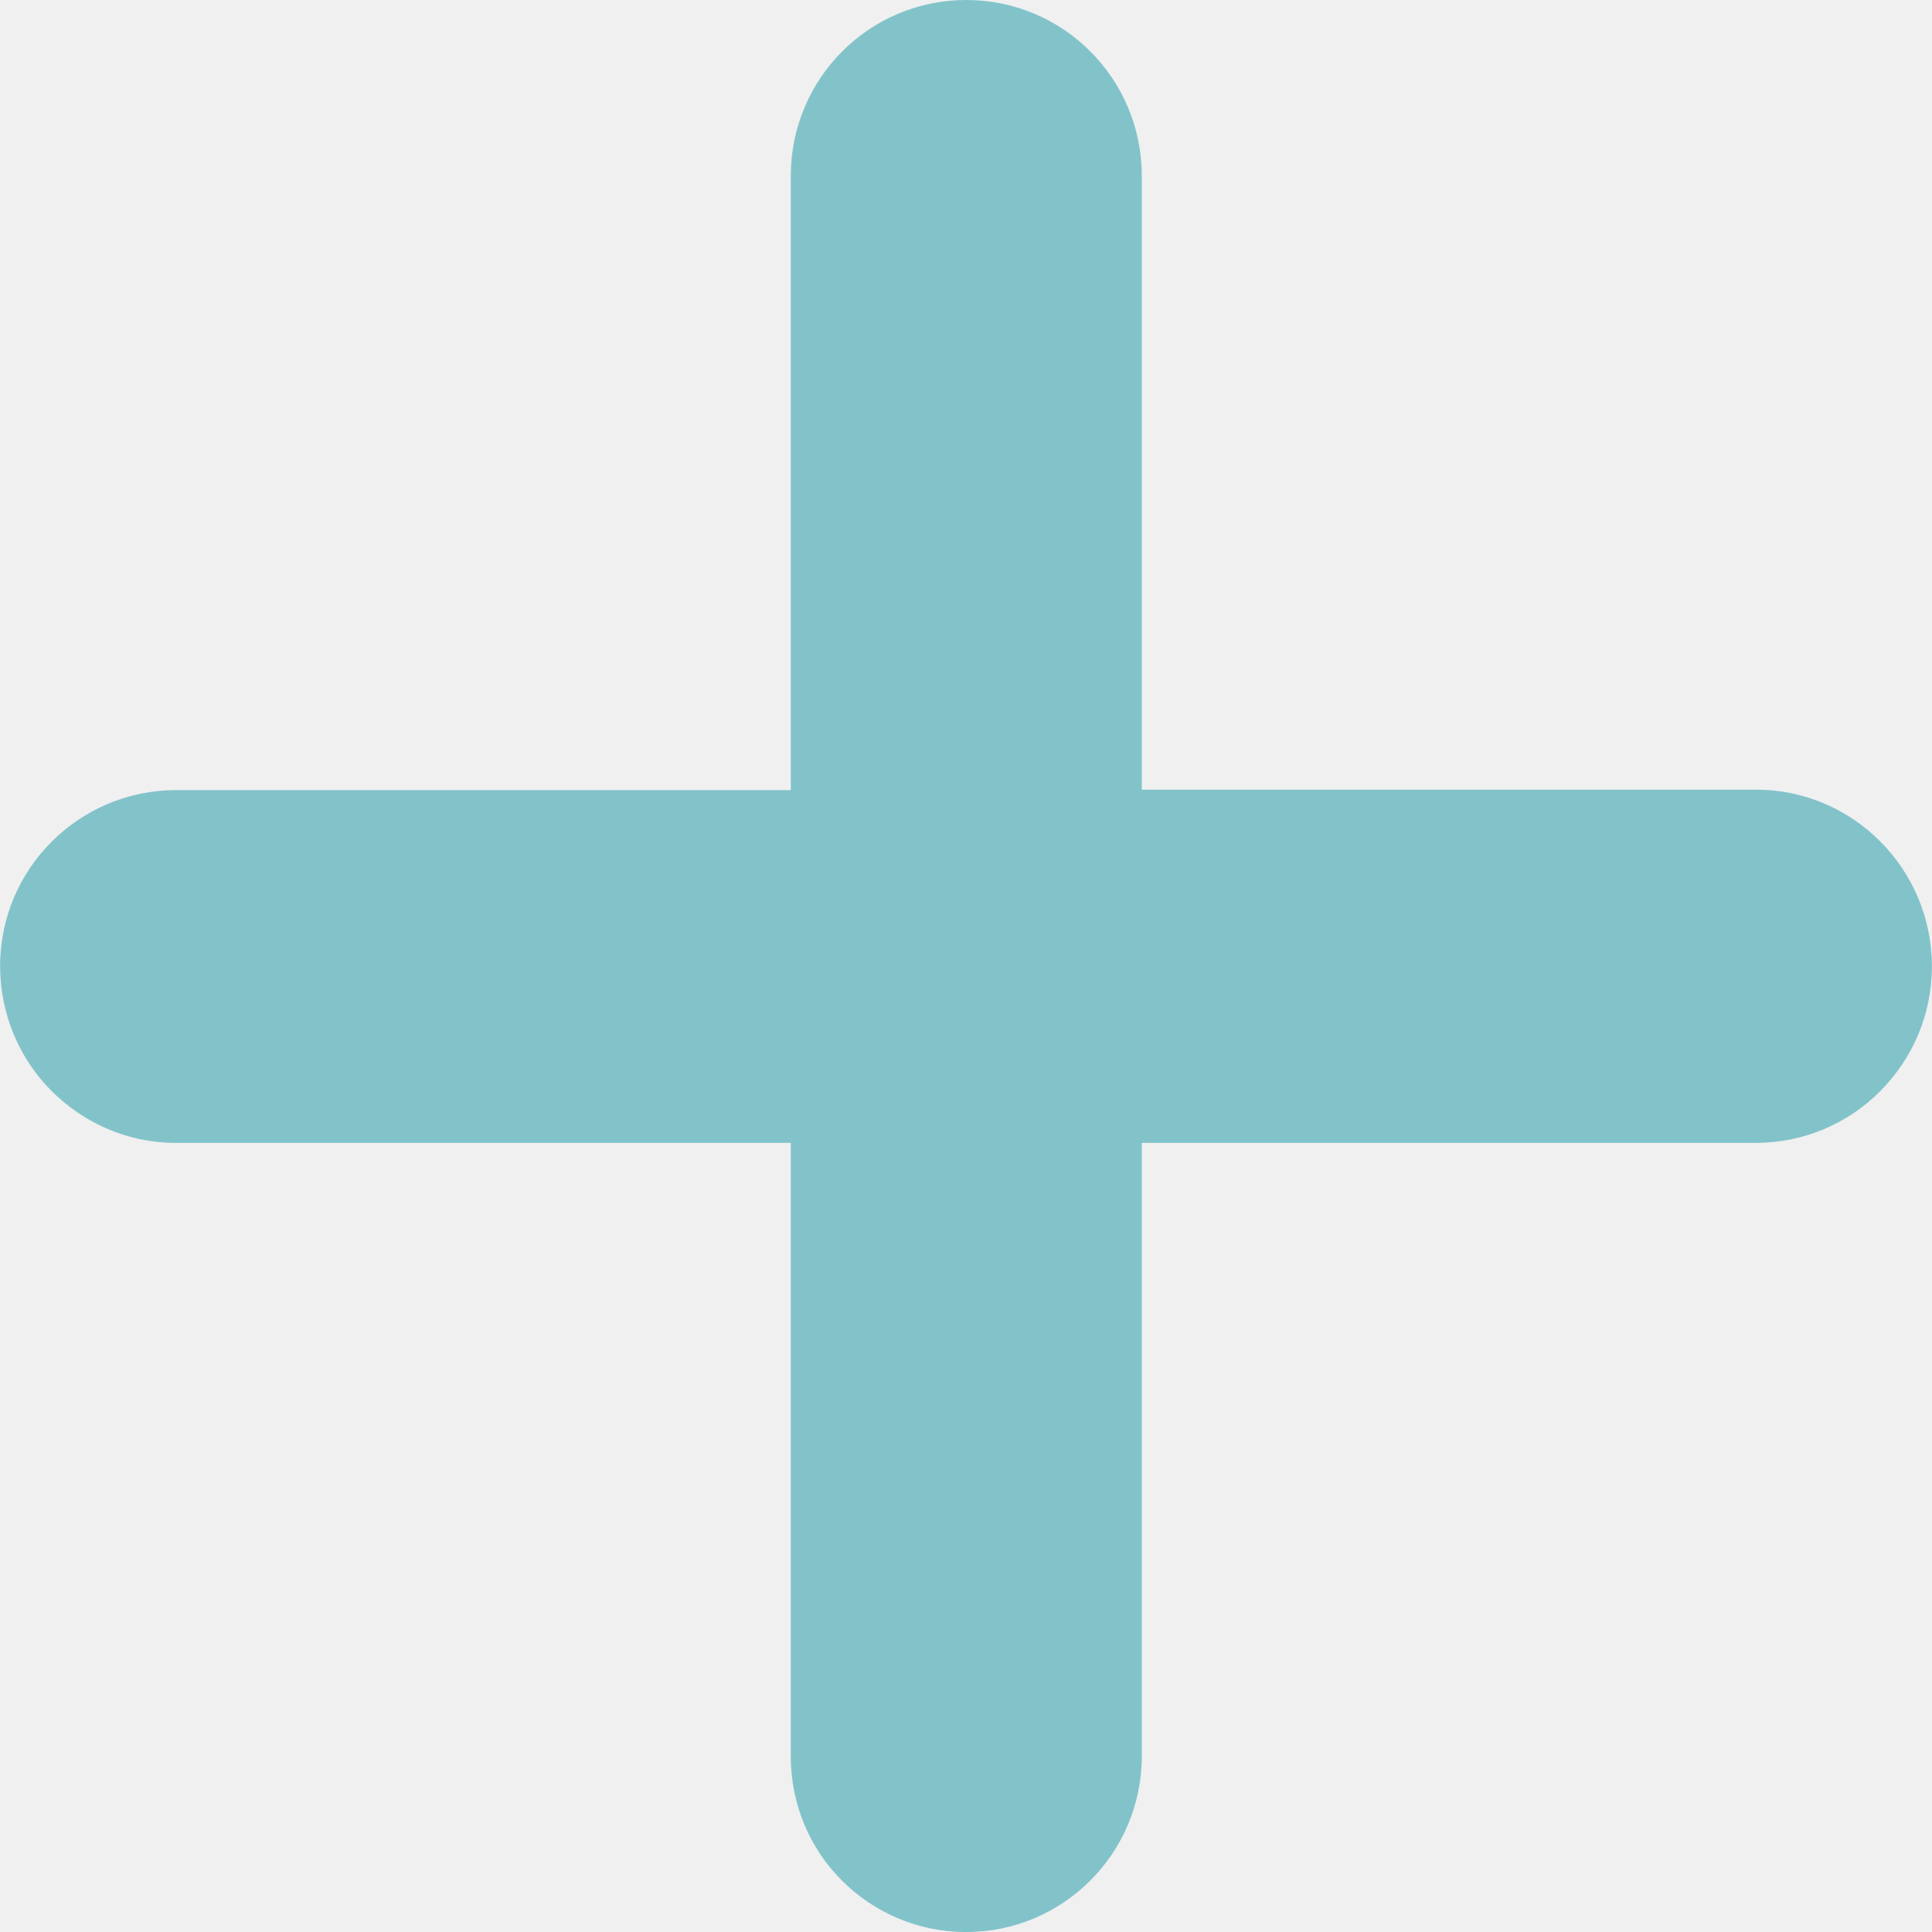
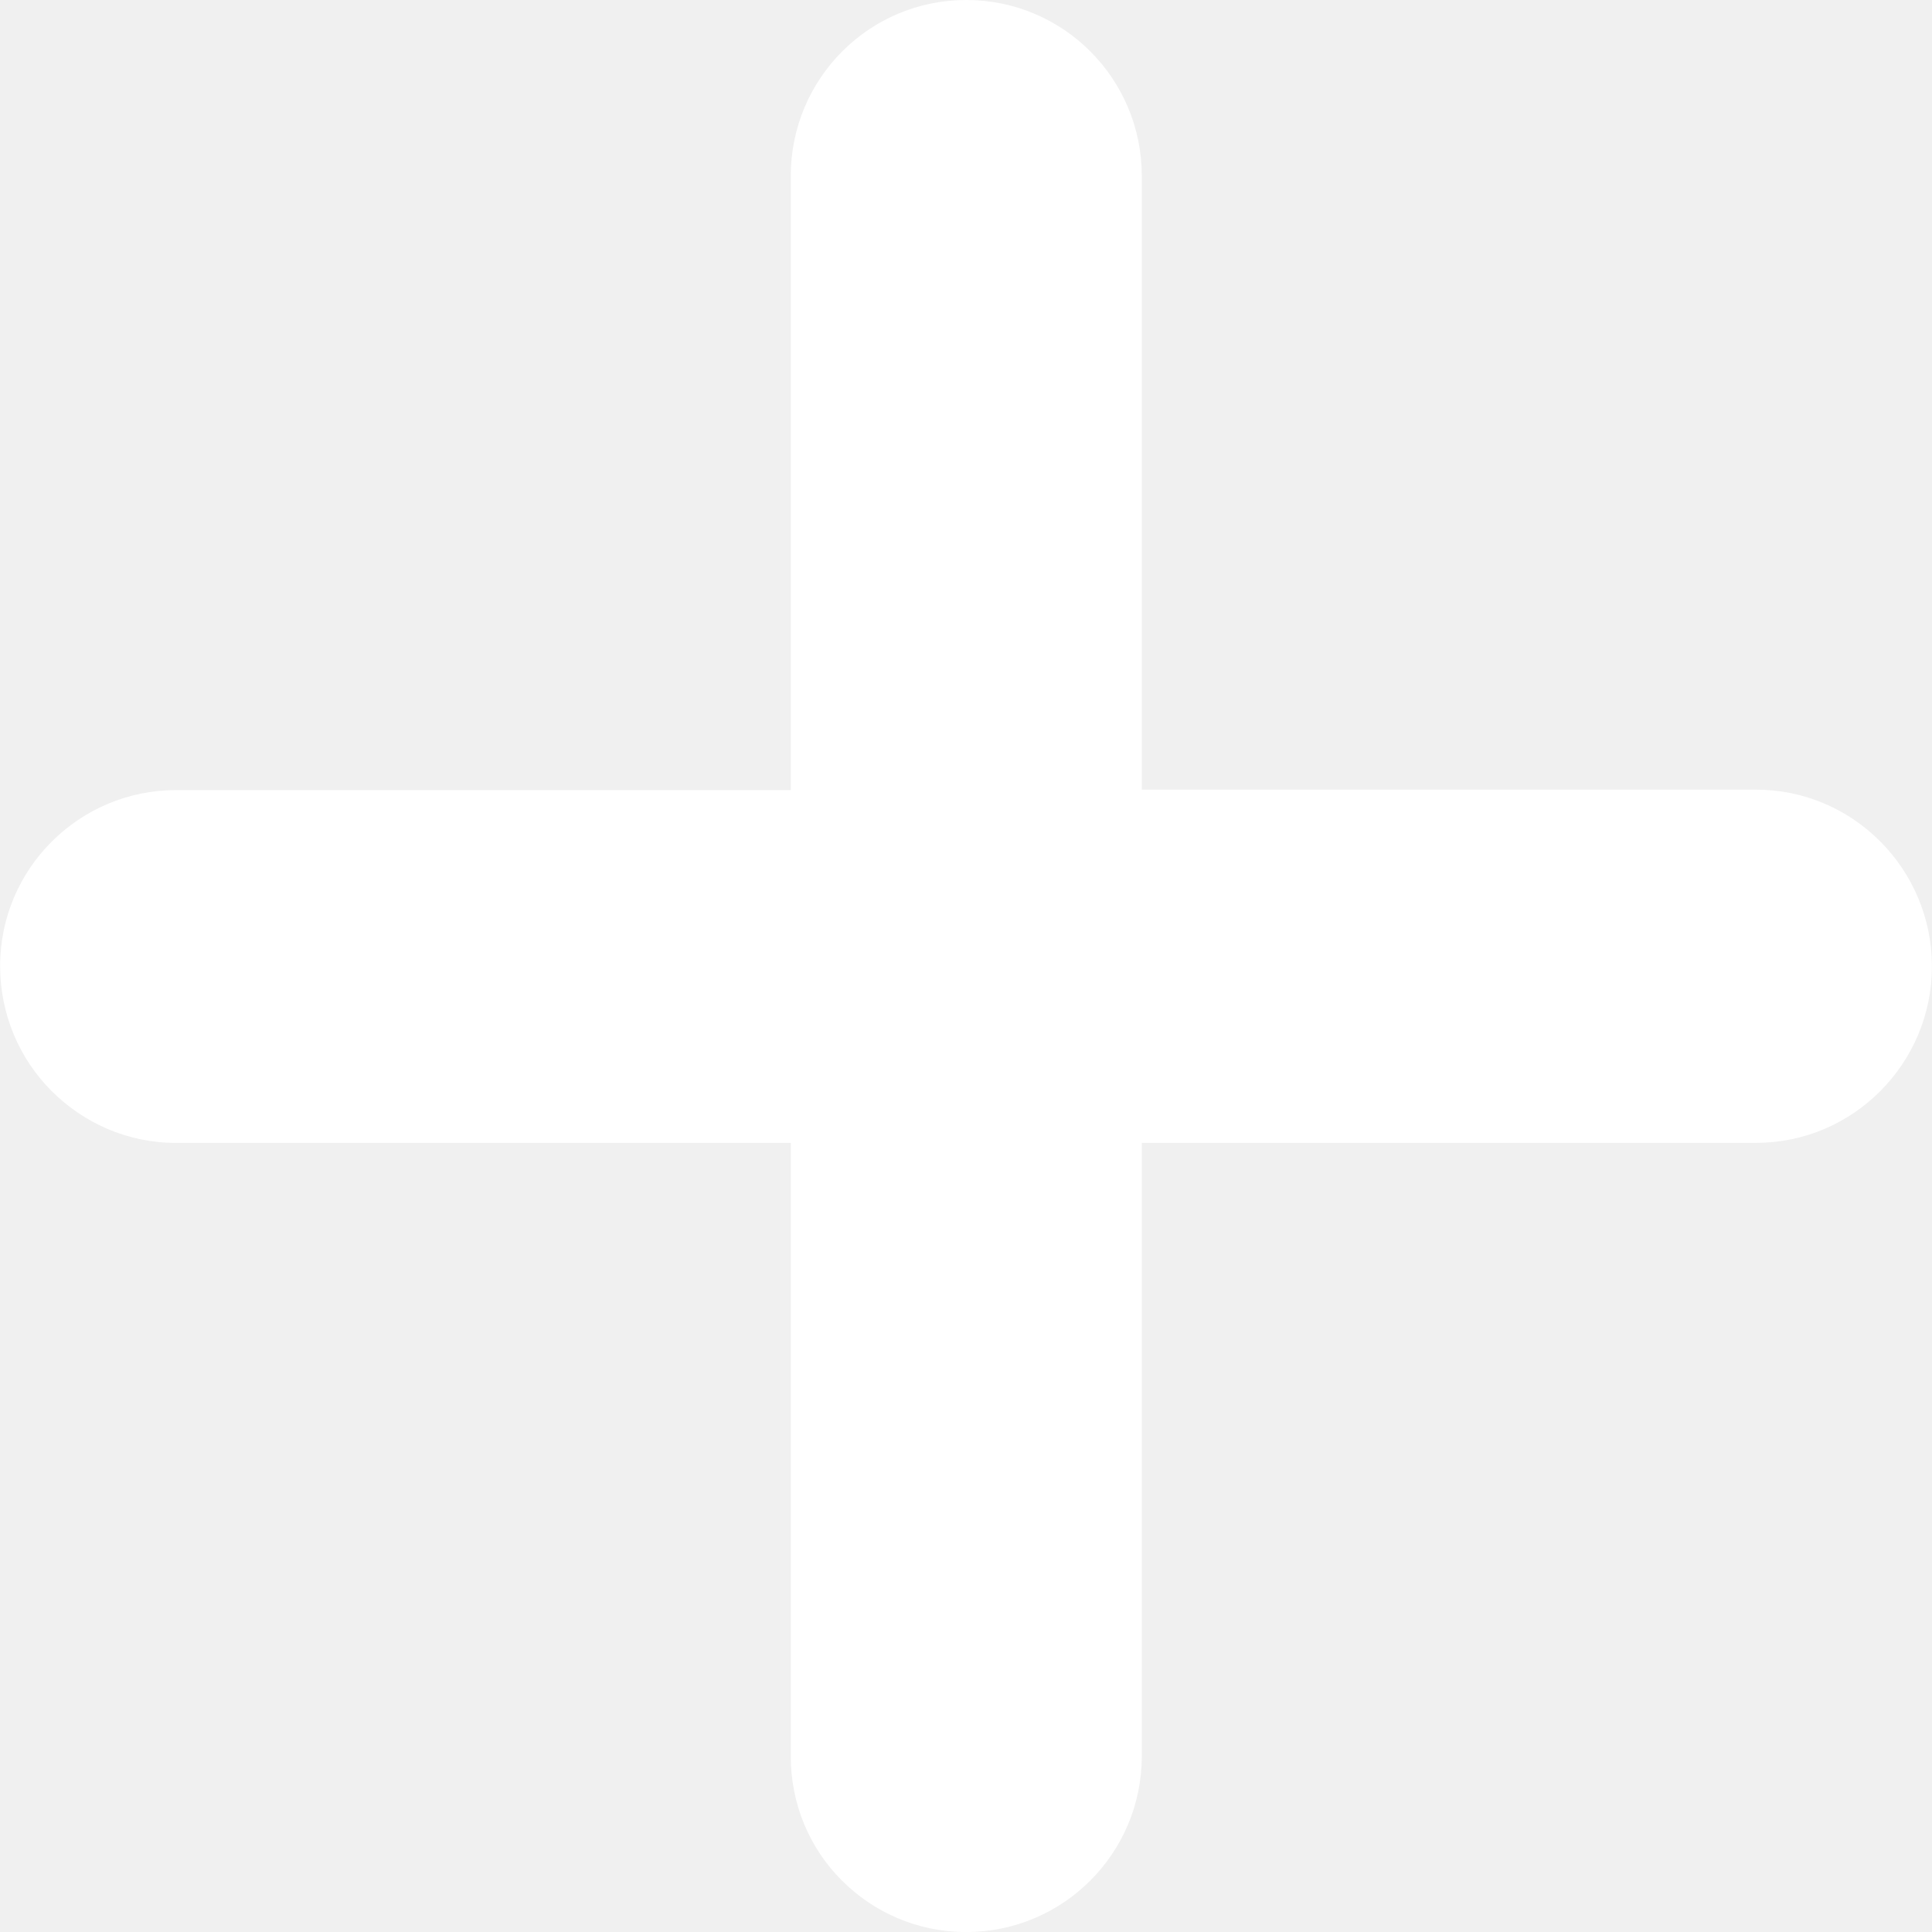
- <svg xmlns="http://www.w3.org/2000/svg" version="1.1" id="Capa_1" x="0px" y="0px" width="45.402px" height="45.402px" viewBox="0 0 45.402 45.402" style="enable-background:new 0 0 45.402 45.402; fill: #82c3ca;" xml:space="preserve">
+ <svg xmlns="http://www.w3.org/2000/svg" version="1.1" id="Capa_1" x="0px" y="0px" width="45.402px" height="45.402px" viewBox="0 0 45.402 45.402" style="enable-background:new 0 0 45.402 45.402; fill: #ffffff;" xml:space="preserve">
  <g>
    <path d="M41.267,18.557H26.832V4.134C26.832,1.851,24.99,0,22.707,0c-2.283,0-4.124,1.851-4.124,4.135v14.432H4.141   c-2.283,0-4.139,1.851-4.138,4.135c-0.001,1.141,0.46,2.187,1.207,2.934c0.748,0.749,1.78,1.222,2.92,1.222h14.453V41.27   c0,1.142,0.453,2.176,1.201,2.922c0.748,0.748,1.777,1.211,2.919,1.211c2.282,0,4.129-1.851,4.129-4.133V26.857h14.435   c2.283,0,4.134-1.867,4.133-4.15C45.399,20.425,43.548,18.557,41.267,18.557z" />
  </g>
  <g>
</g>
  <g>
</g>
  <g>
</g>
  <g>
</g>
  <g>
</g>
  <g>
</g>
  <g>
</g>
  <g>
</g>
  <g>
</g>
  <g>
</g>
  <g>
</g>
  <g>
</g>
  <g>
</g>
  <g>
</g>
  <g>
</g>
</svg>
